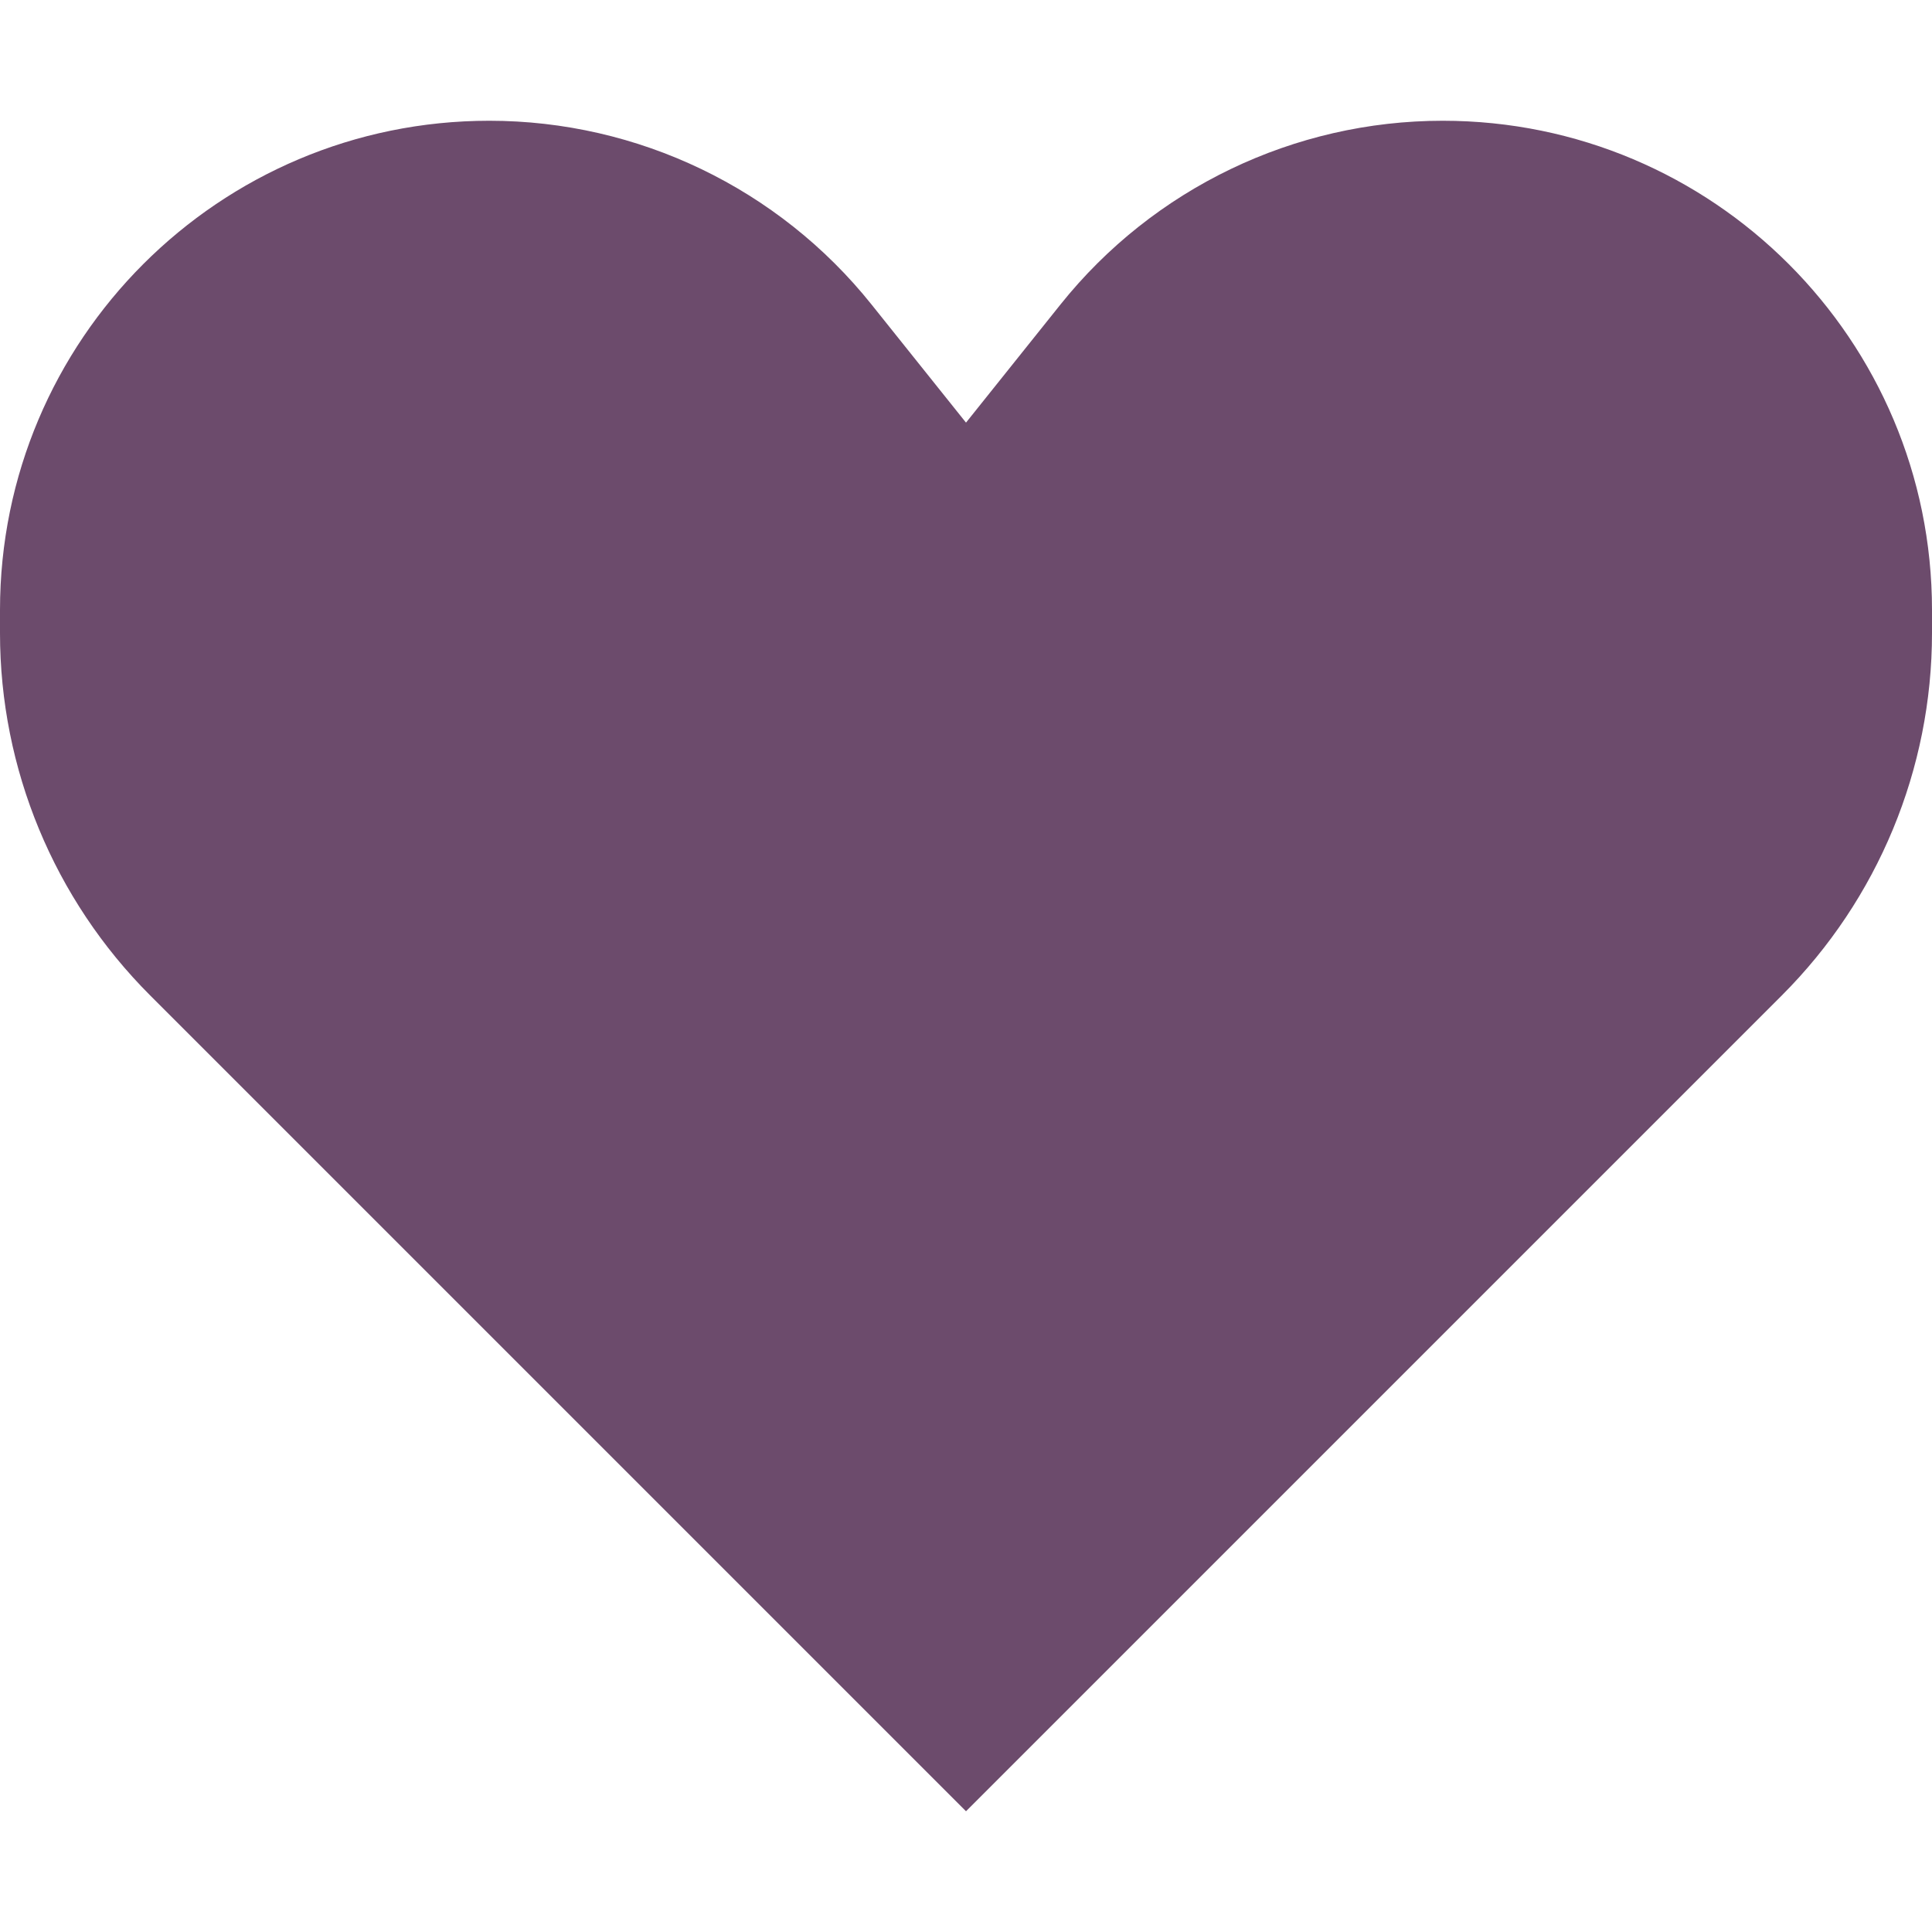
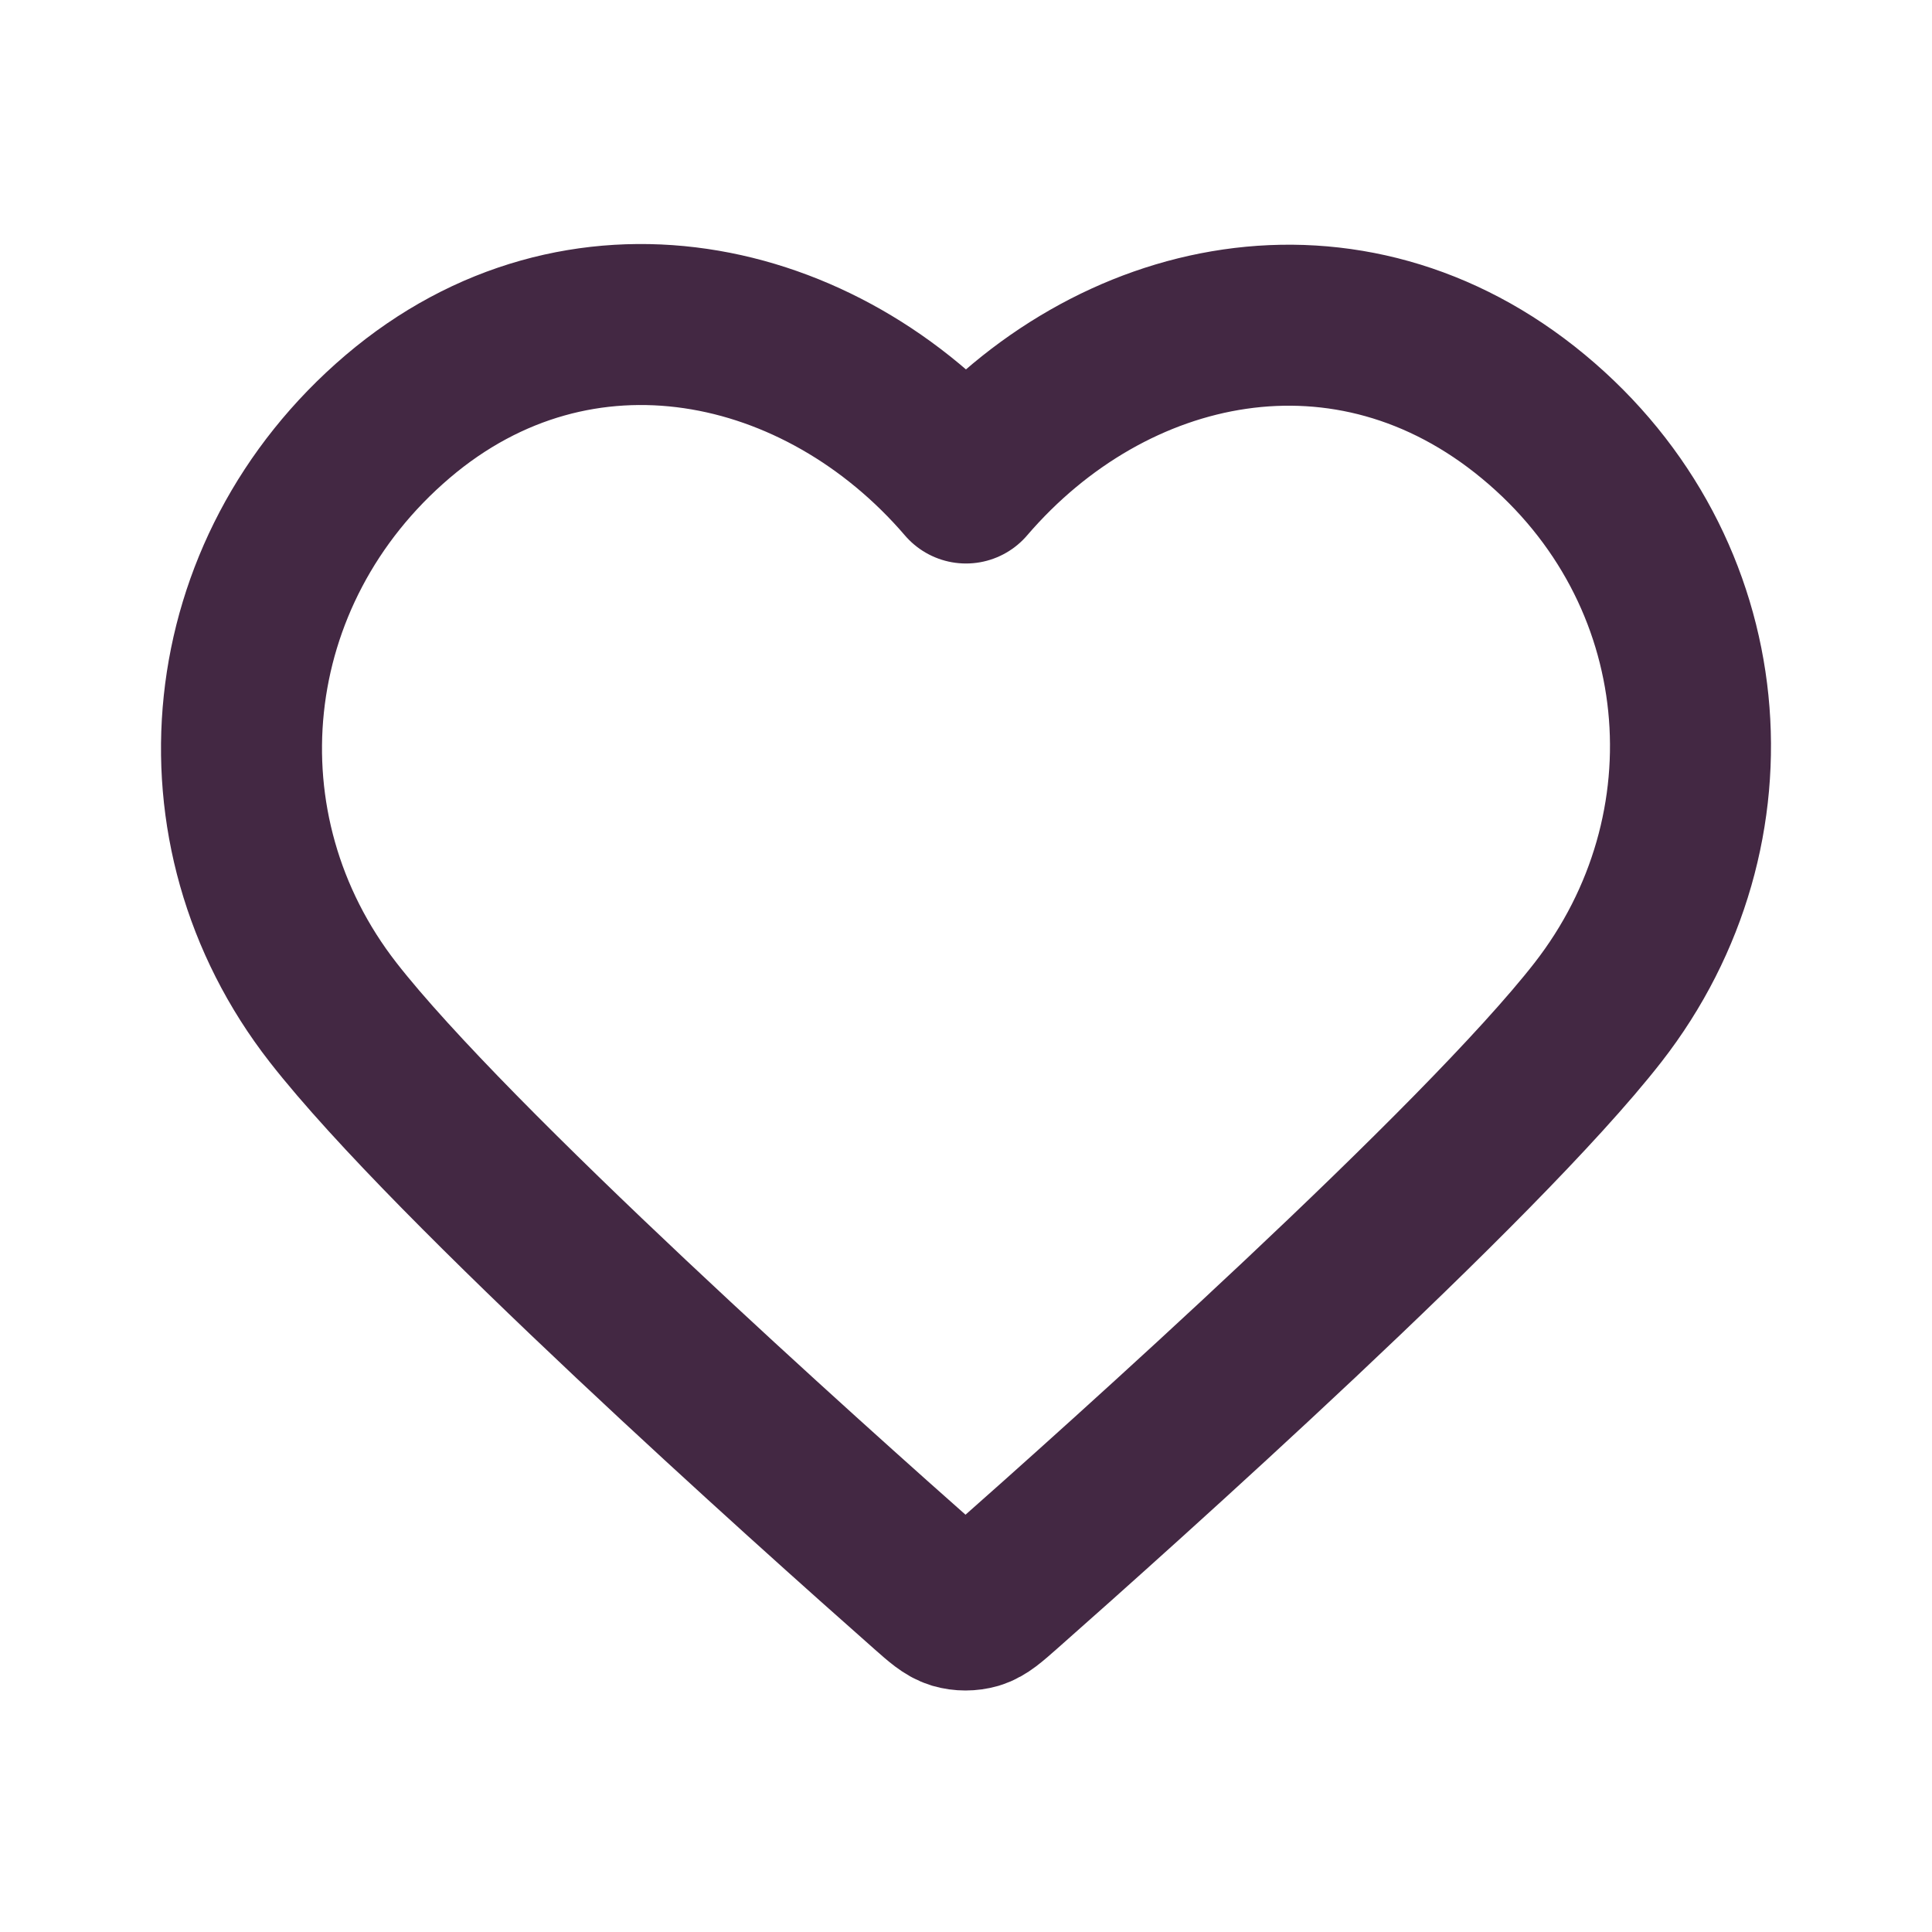
- <svg xmlns="http://www.w3.org/2000/svg" width="800px" height="800px" viewBox="0 0 16 16" fill="none">
+ <svg xmlns="http://www.w3.org/2000/svg" width="800px" height="800px" viewBox="0 0 24 24" fill="none">
  <g id="SVGRepo_bgCarrier" stroke-width="0" />
  <g id="SVGRepo_tracerCarrier" stroke-linecap="round" stroke-linejoin="round" />
  <g id="SVGRepo_iconCarrier">
-     <path d="M1.243 8.243L8 15L14.757 8.243C15.553 7.447 16 6.368 16 5.243V5.052C16 2.814 14.186 1 11.948 1C10.717 1 9.552 1.56 8.783 2.521L8 3.5L7.217 2.521C6.448 1.56 5.283 1 4.052 1C1.814 1 0 2.814 0 5.052V5.243C0 6.368 0.447 7.447 1.243 8.243Z" fill="#6c4b6c" />
+     <path fill-rule="evenodd" clip-rule="evenodd" d="M12 6C10.201 3.903 7.194 3.255 4.939 5.175C2.685 7.096 2.367 10.306 4.138 12.577C5.61 14.465 10.065 18.448 11.525 19.737C11.688 19.881 11.77 19.953 11.865 19.982C11.948 20.006 12.039 20.006 12.123 19.982C12.218 19.953 12.299 19.881 12.463 19.737C13.923 18.448 18.378 14.465 19.85 12.577C21.62 10.306 21.342 7.075 19.048 5.175C16.755 3.275 13.799 3.903 12 6Z" stroke="#432843" stroke-width="2" stroke-linecap="round" stroke-linejoin="round" />
  </g>
</svg>
